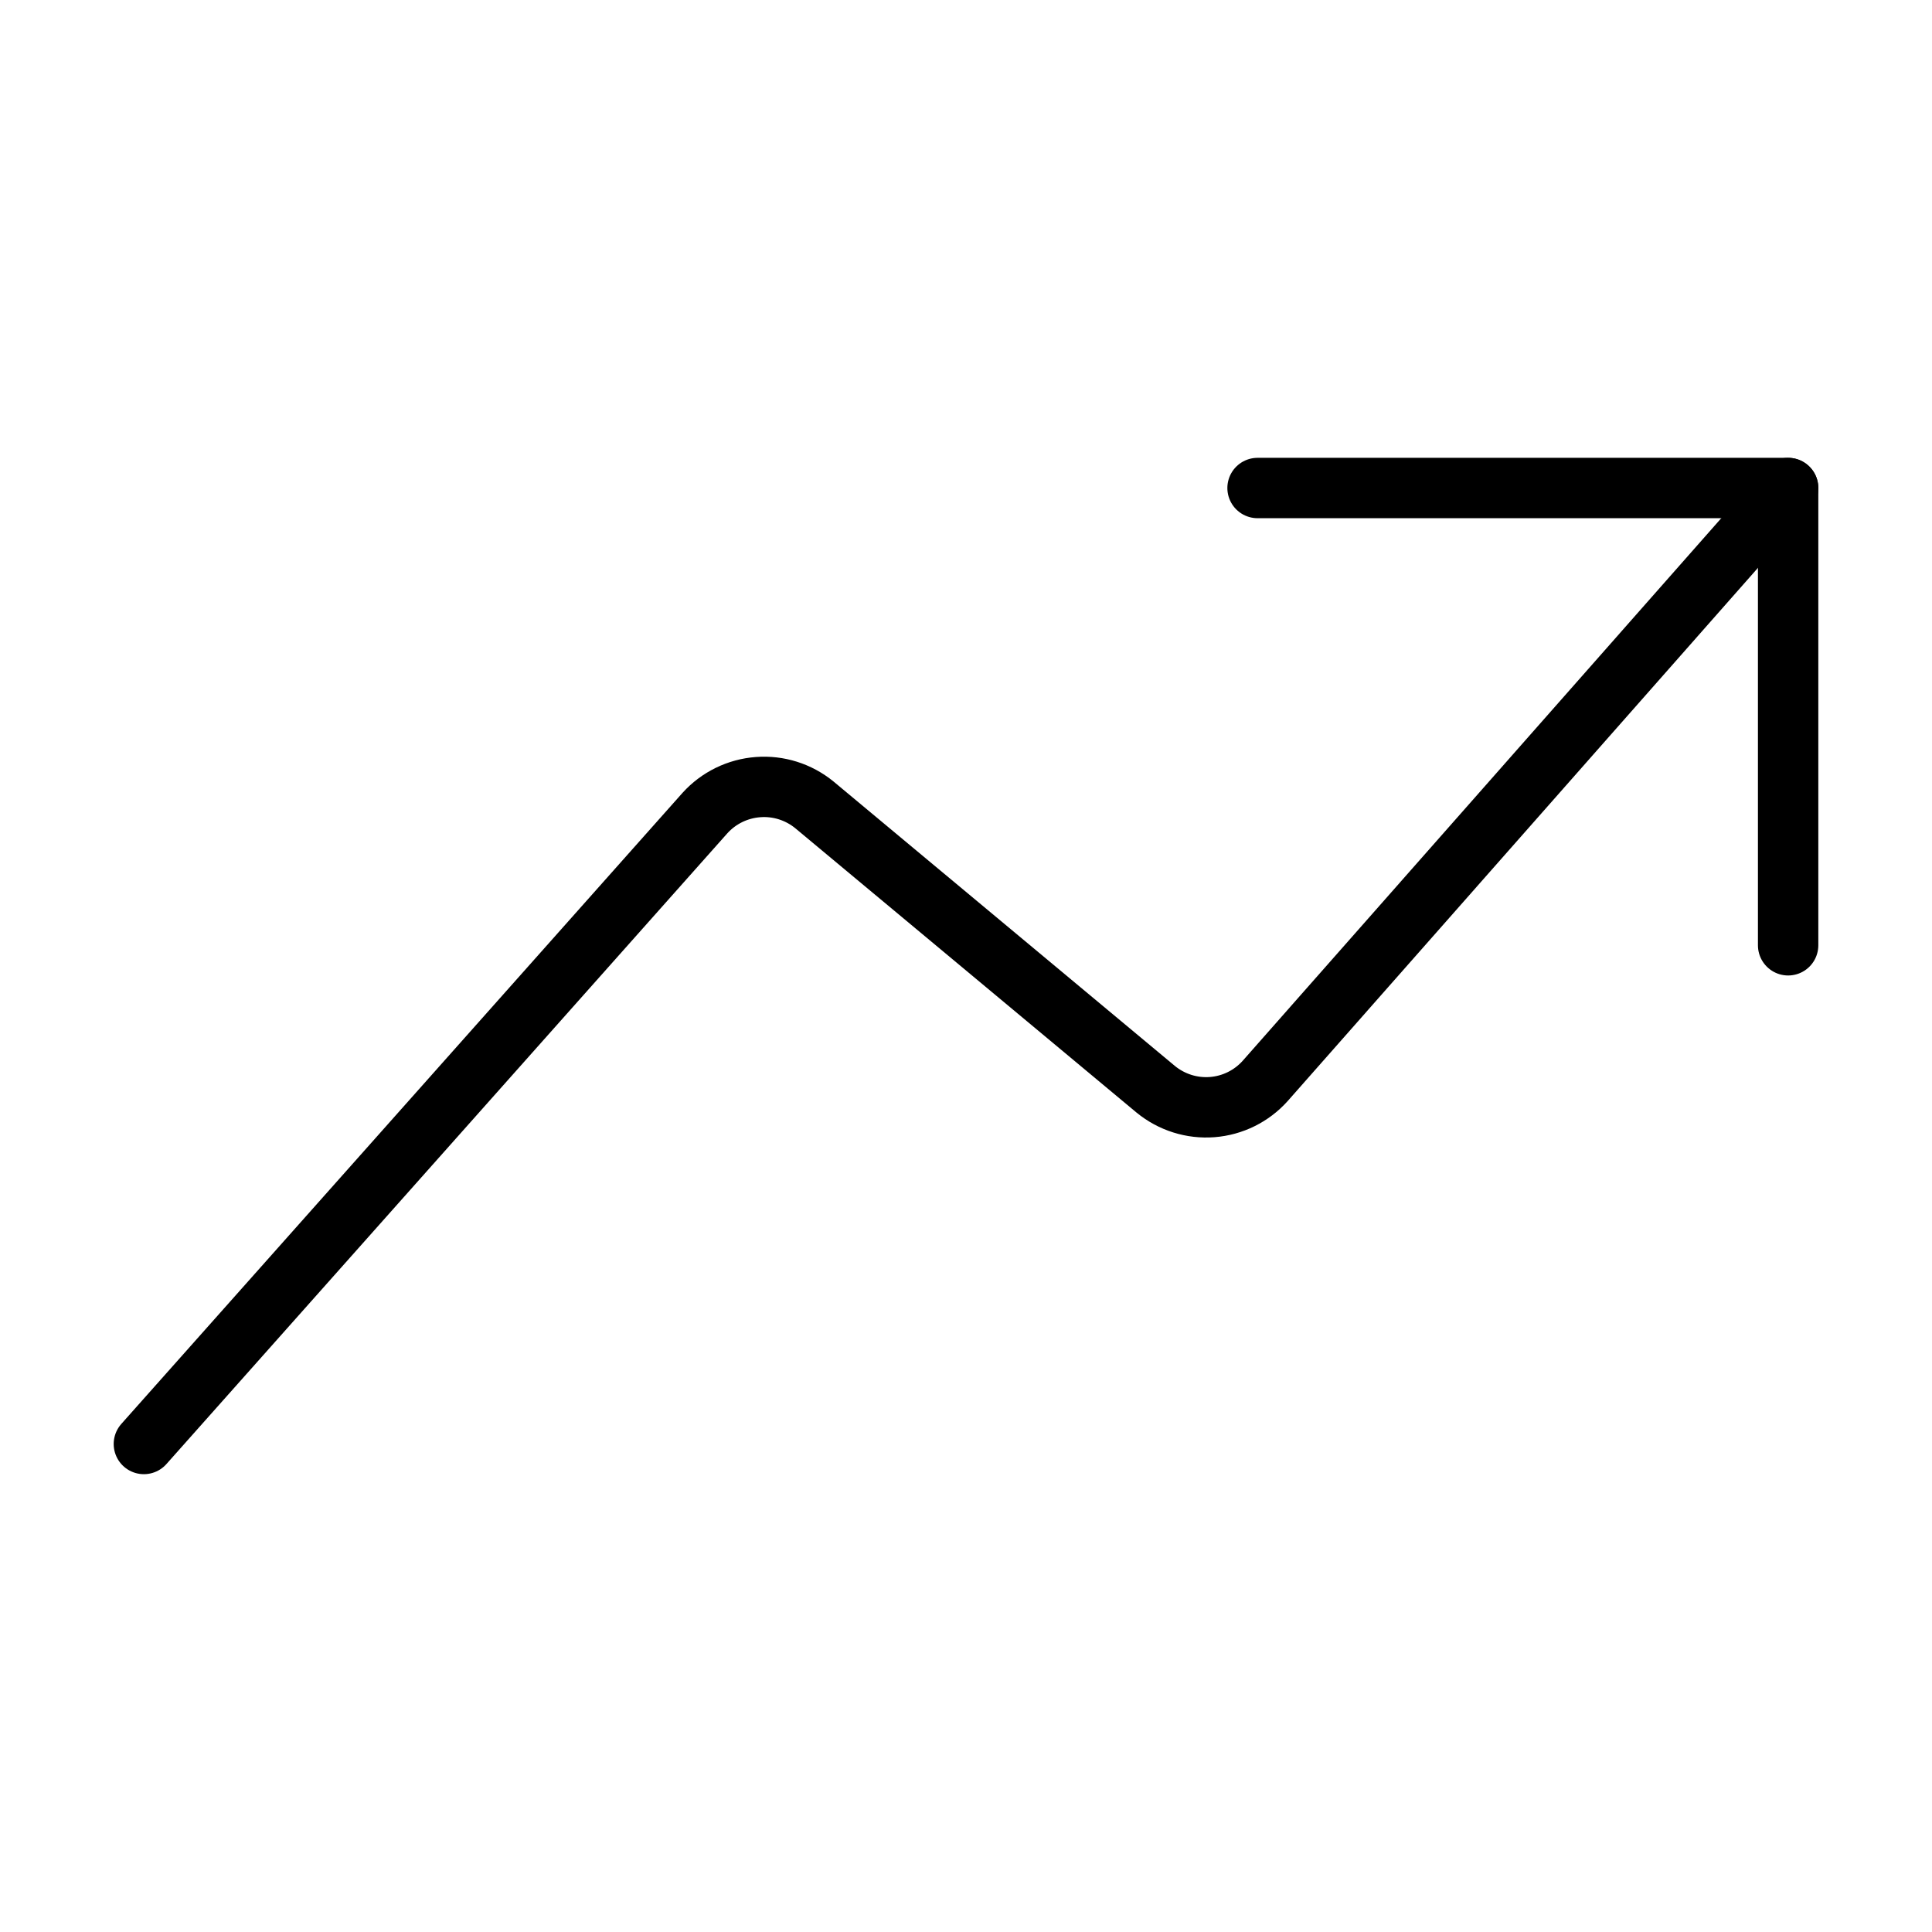
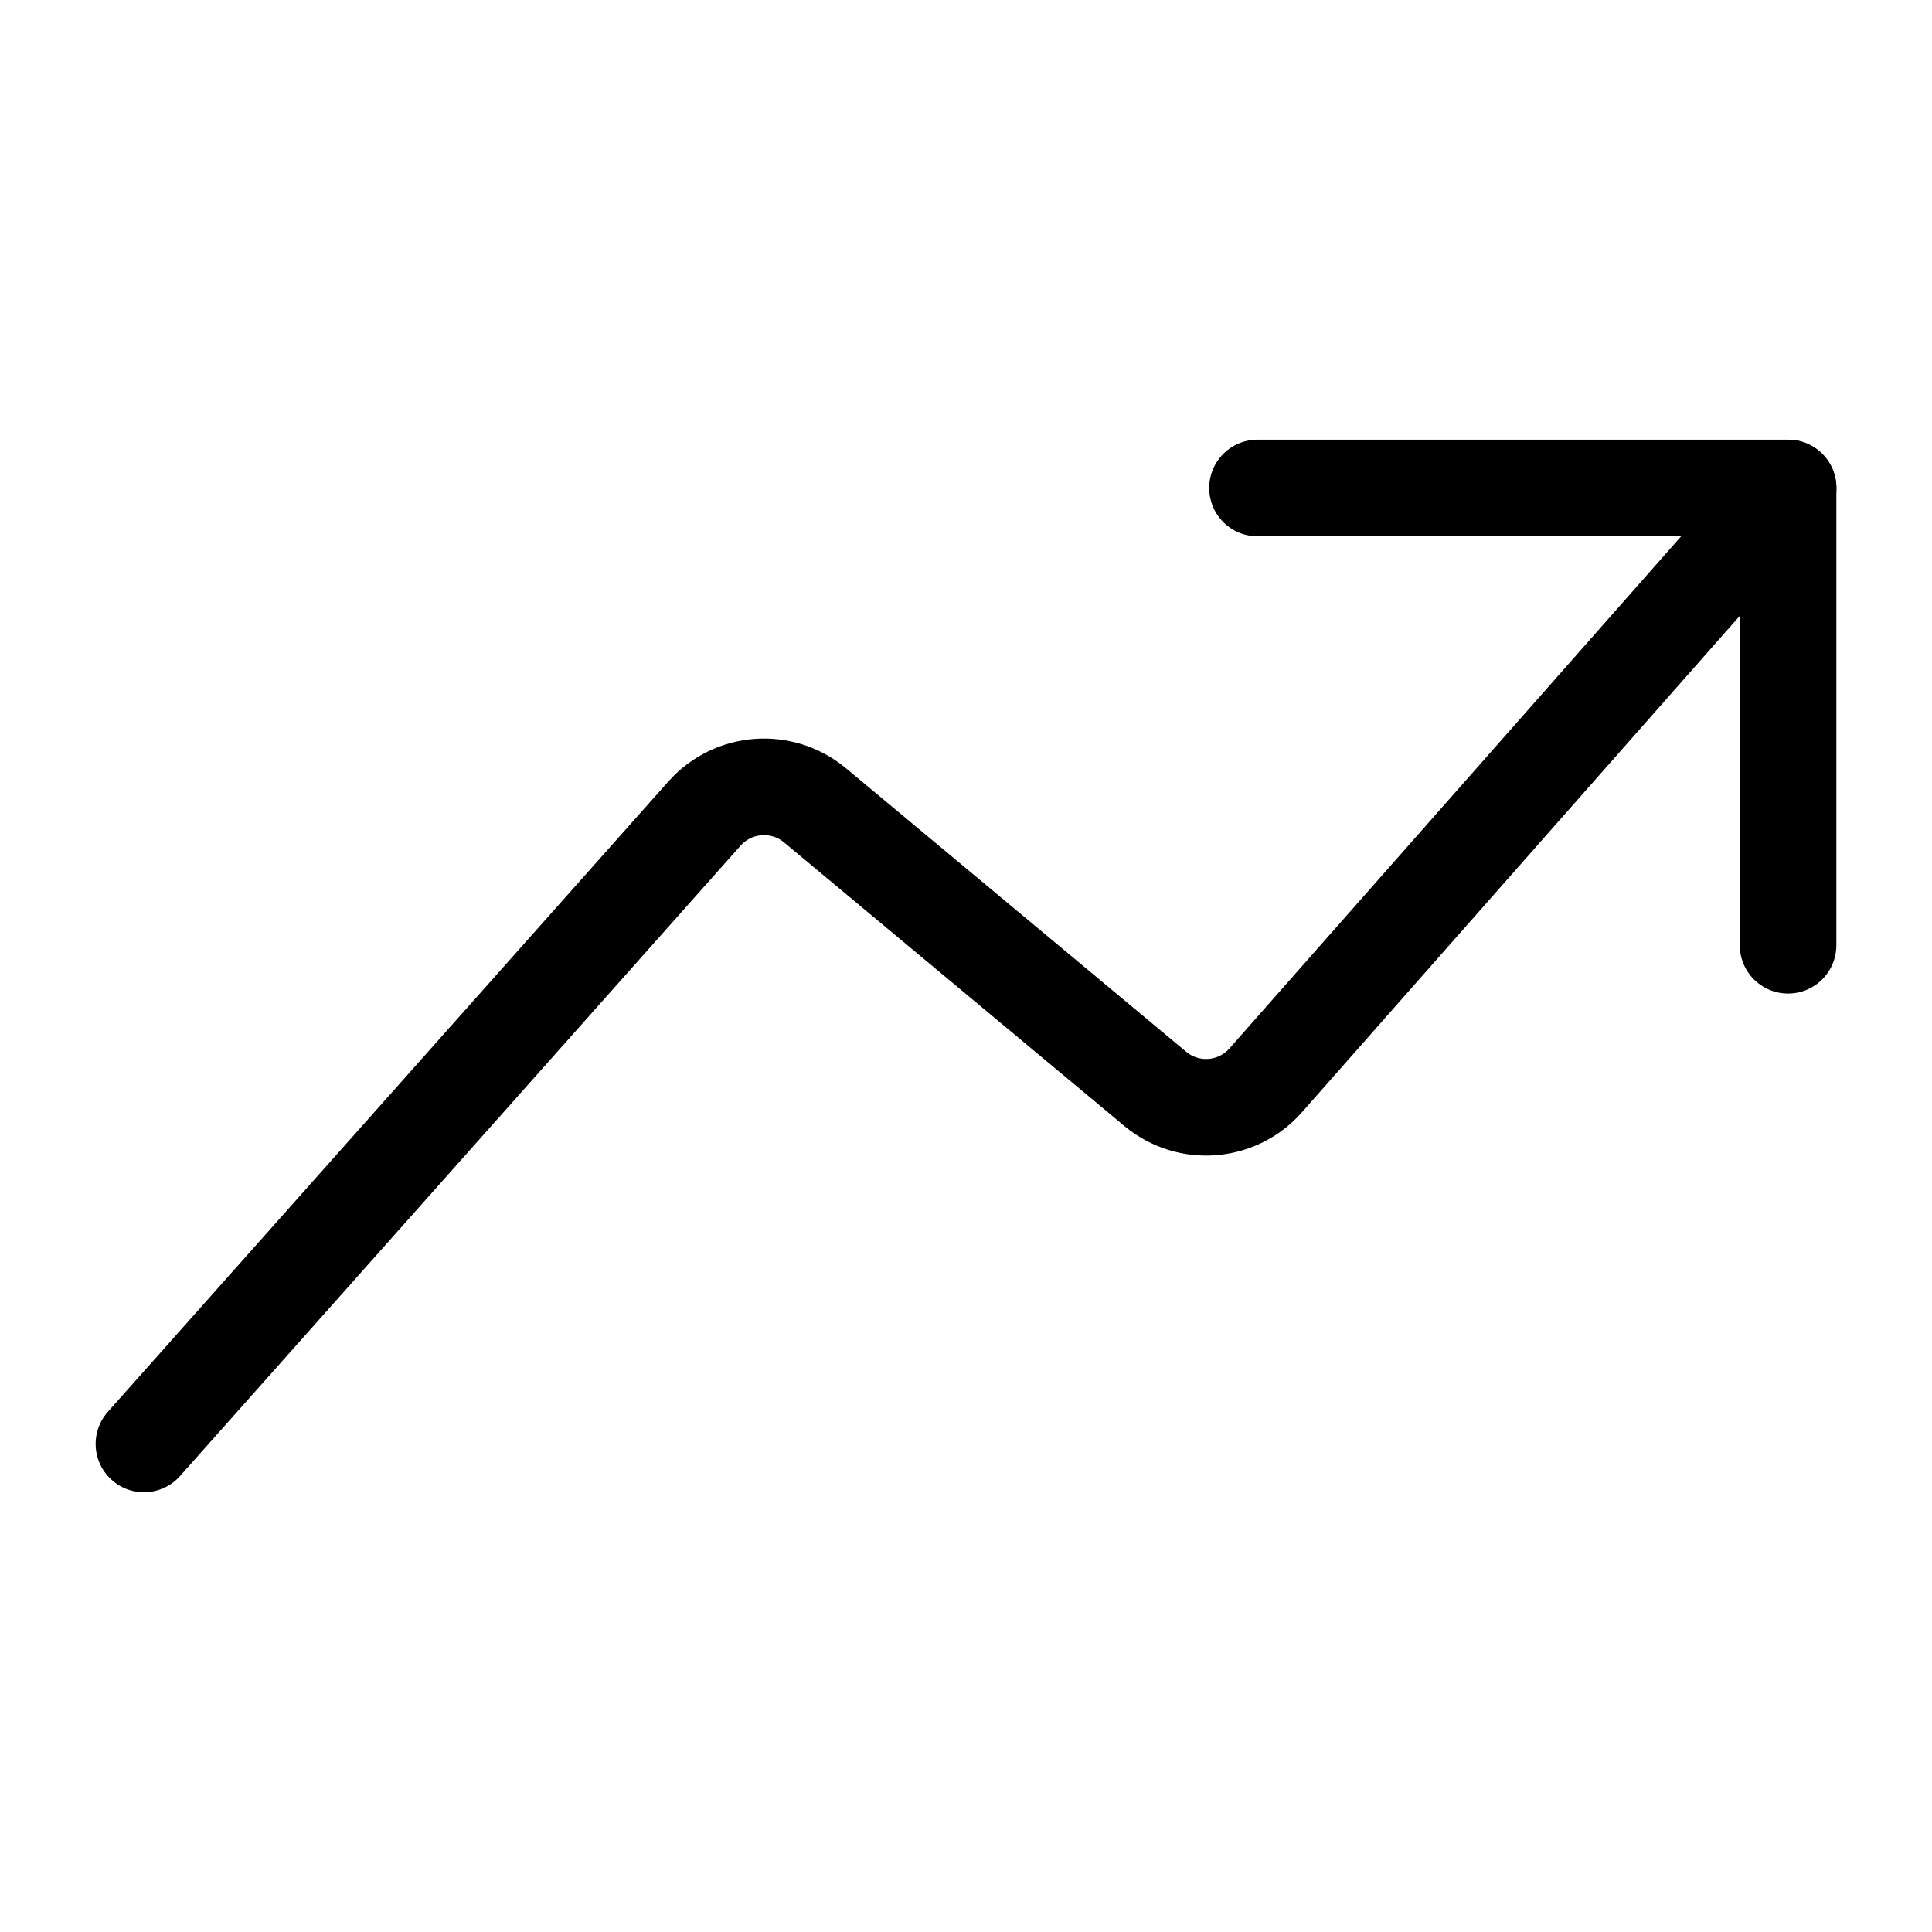
- <svg xmlns="http://www.w3.org/2000/svg" width="32" height="32" viewBox="0 0 32 32" fill="none">
-   <path d="M2.383 23.917L11.676 13.467C11.903 13.216 12.218 13.062 12.556 13.037C12.893 13.011 13.227 13.117 13.489 13.331L19.144 18.043C19.406 18.257 19.74 18.363 20.078 18.337C20.415 18.311 20.729 18.156 20.955 17.904L29.617 8.083" stroke="black" stroke-linecap="round" stroke-linejoin="round" />
-   <path d="M20.829 8.083H29.617V15.657" stroke="black" stroke-linecap="round" stroke-linejoin="round" />
+ <svg xmlns="http://www.w3.org/2000/svg" viewBox="-0.6 -0.6 24 24" id="Graph-Stats-Ascend--Streamline-Ultimate" height="24" width="24">
+   <path d="M1.188 17.337 8.157 9.5a0.99 0.99 0 0 1 1.36 -0.102l4.241 3.534a0.986 0.986 0 0 0 1.358 -0.104L21.613 5.462" fill="none" stroke="#000000" stroke-linecap="round" stroke-linejoin="round" stroke-width="1.2" />
+   <path d="m15.021 5.462 6.591 0 0 5.68" fill="none" stroke="#000000" stroke-linecap="round" stroke-linejoin="round" stroke-width="1.2" />
</svg>
